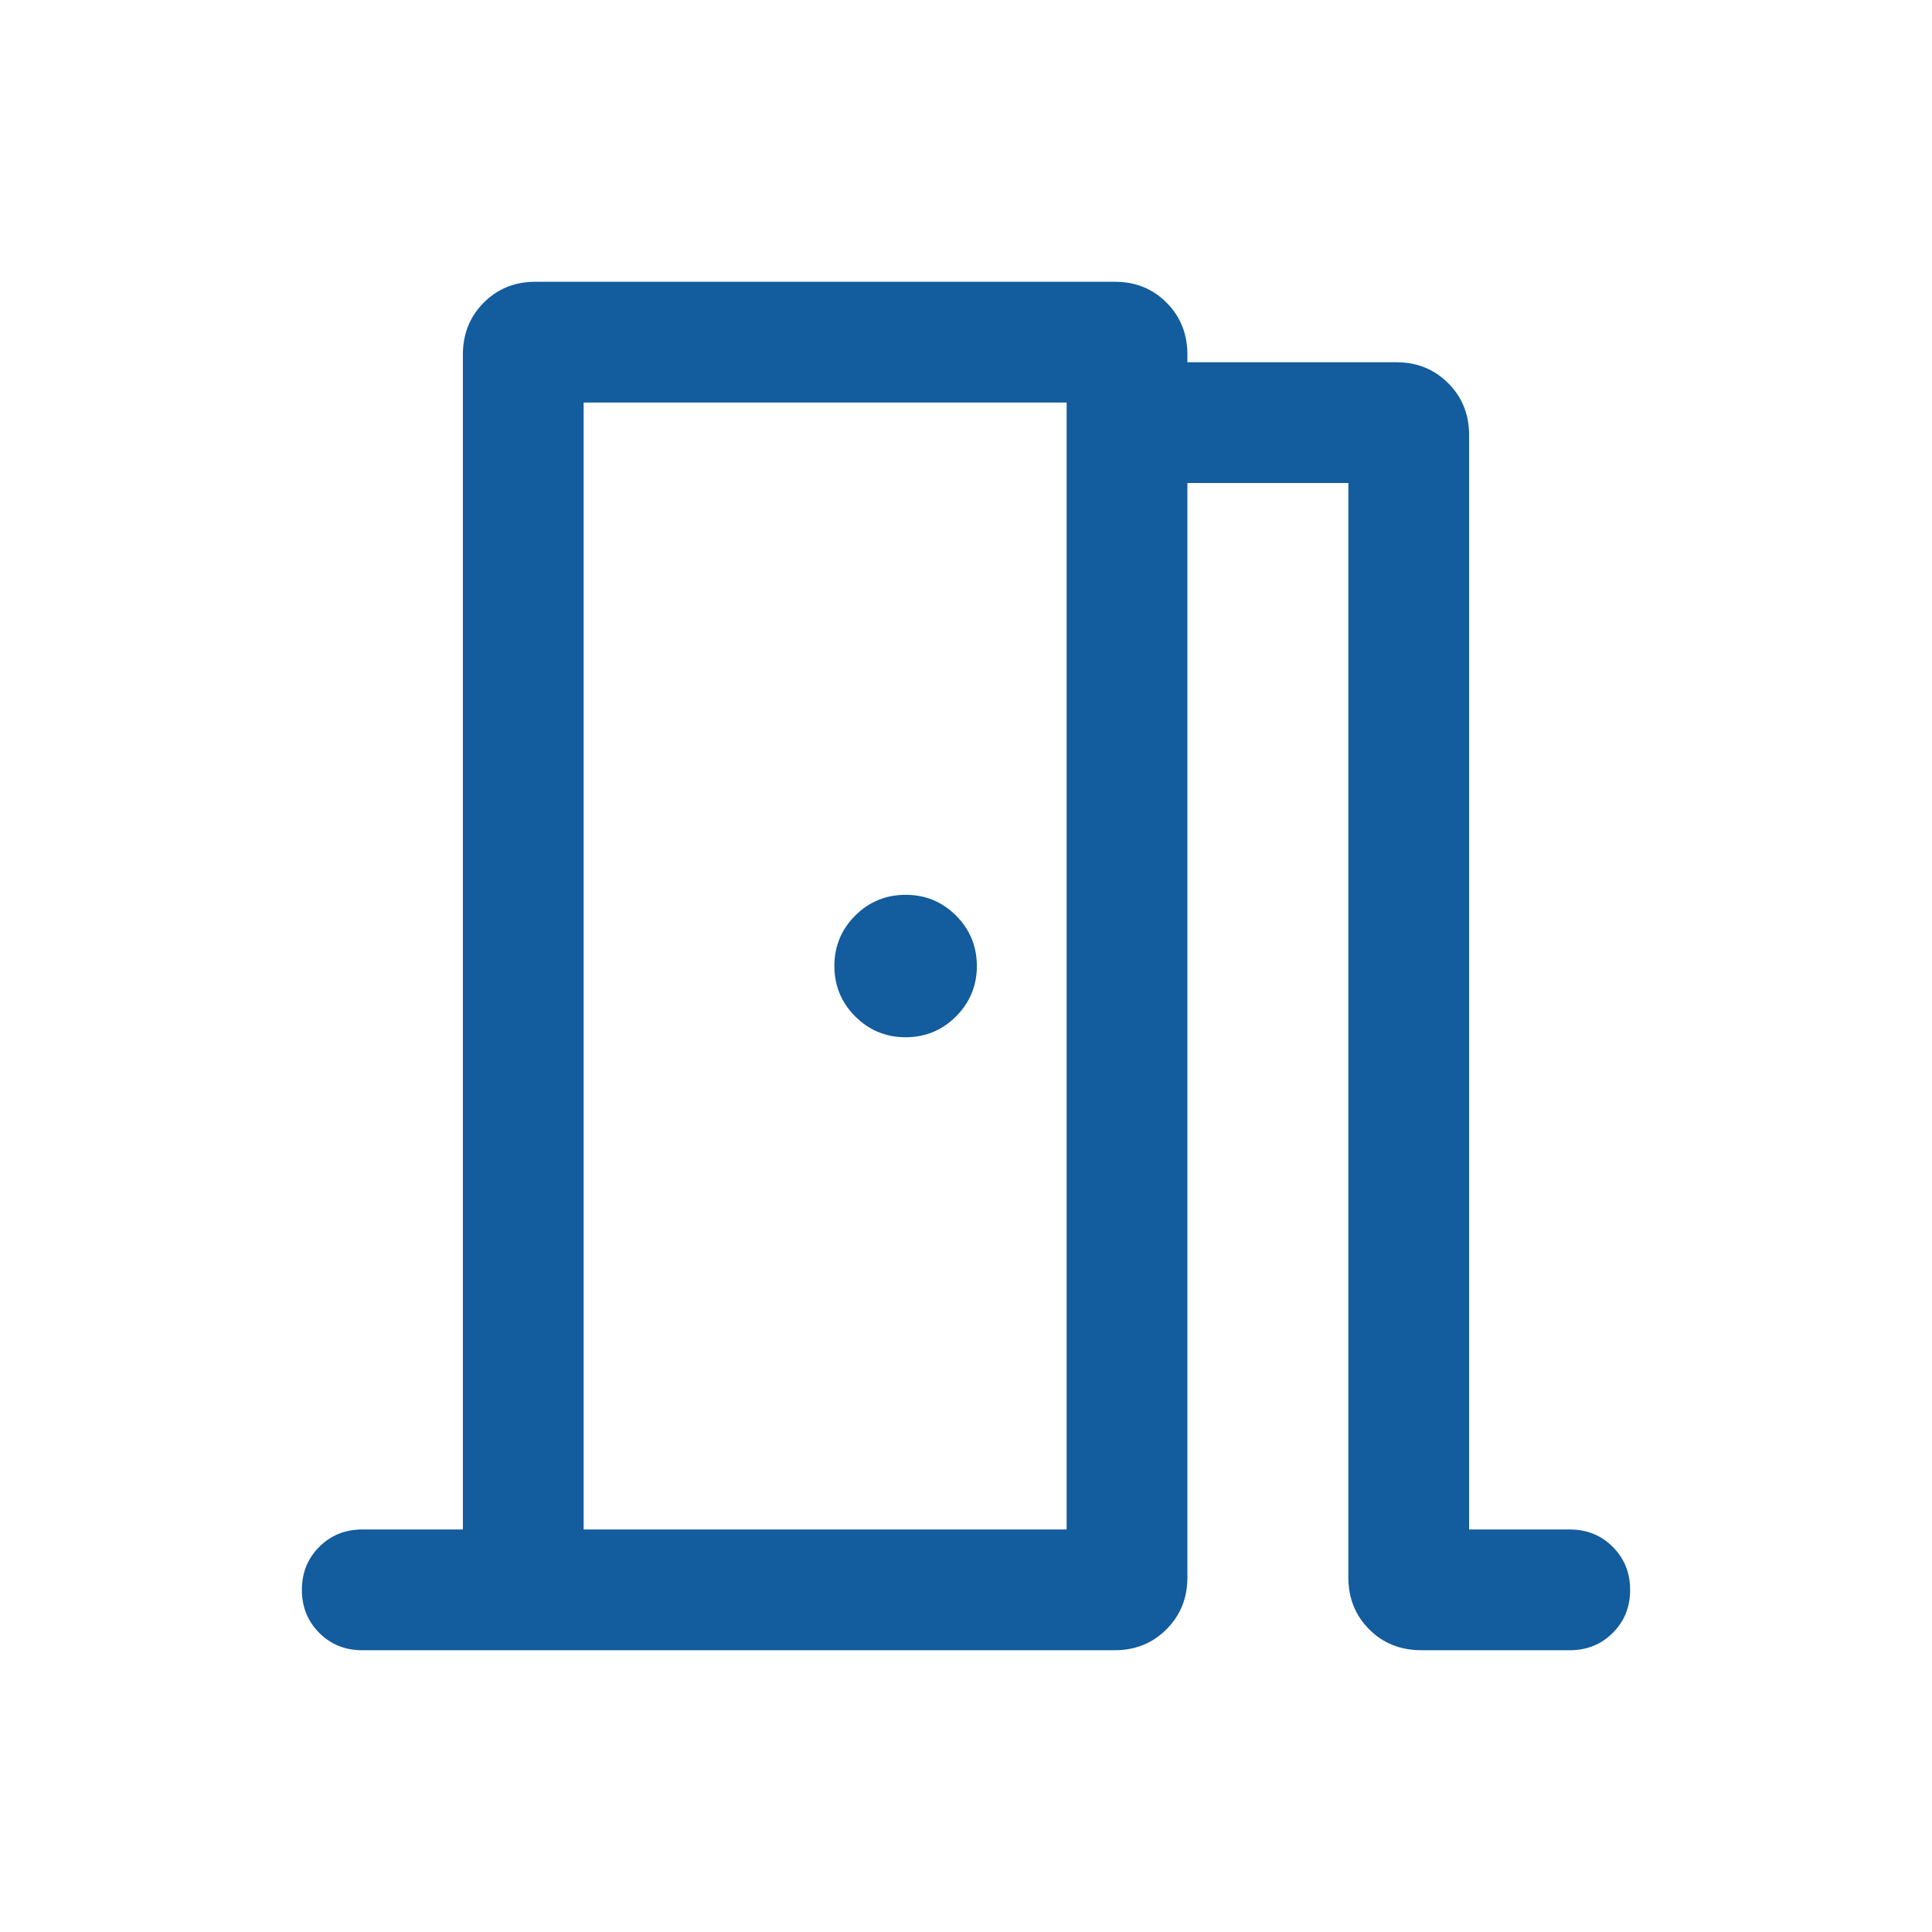
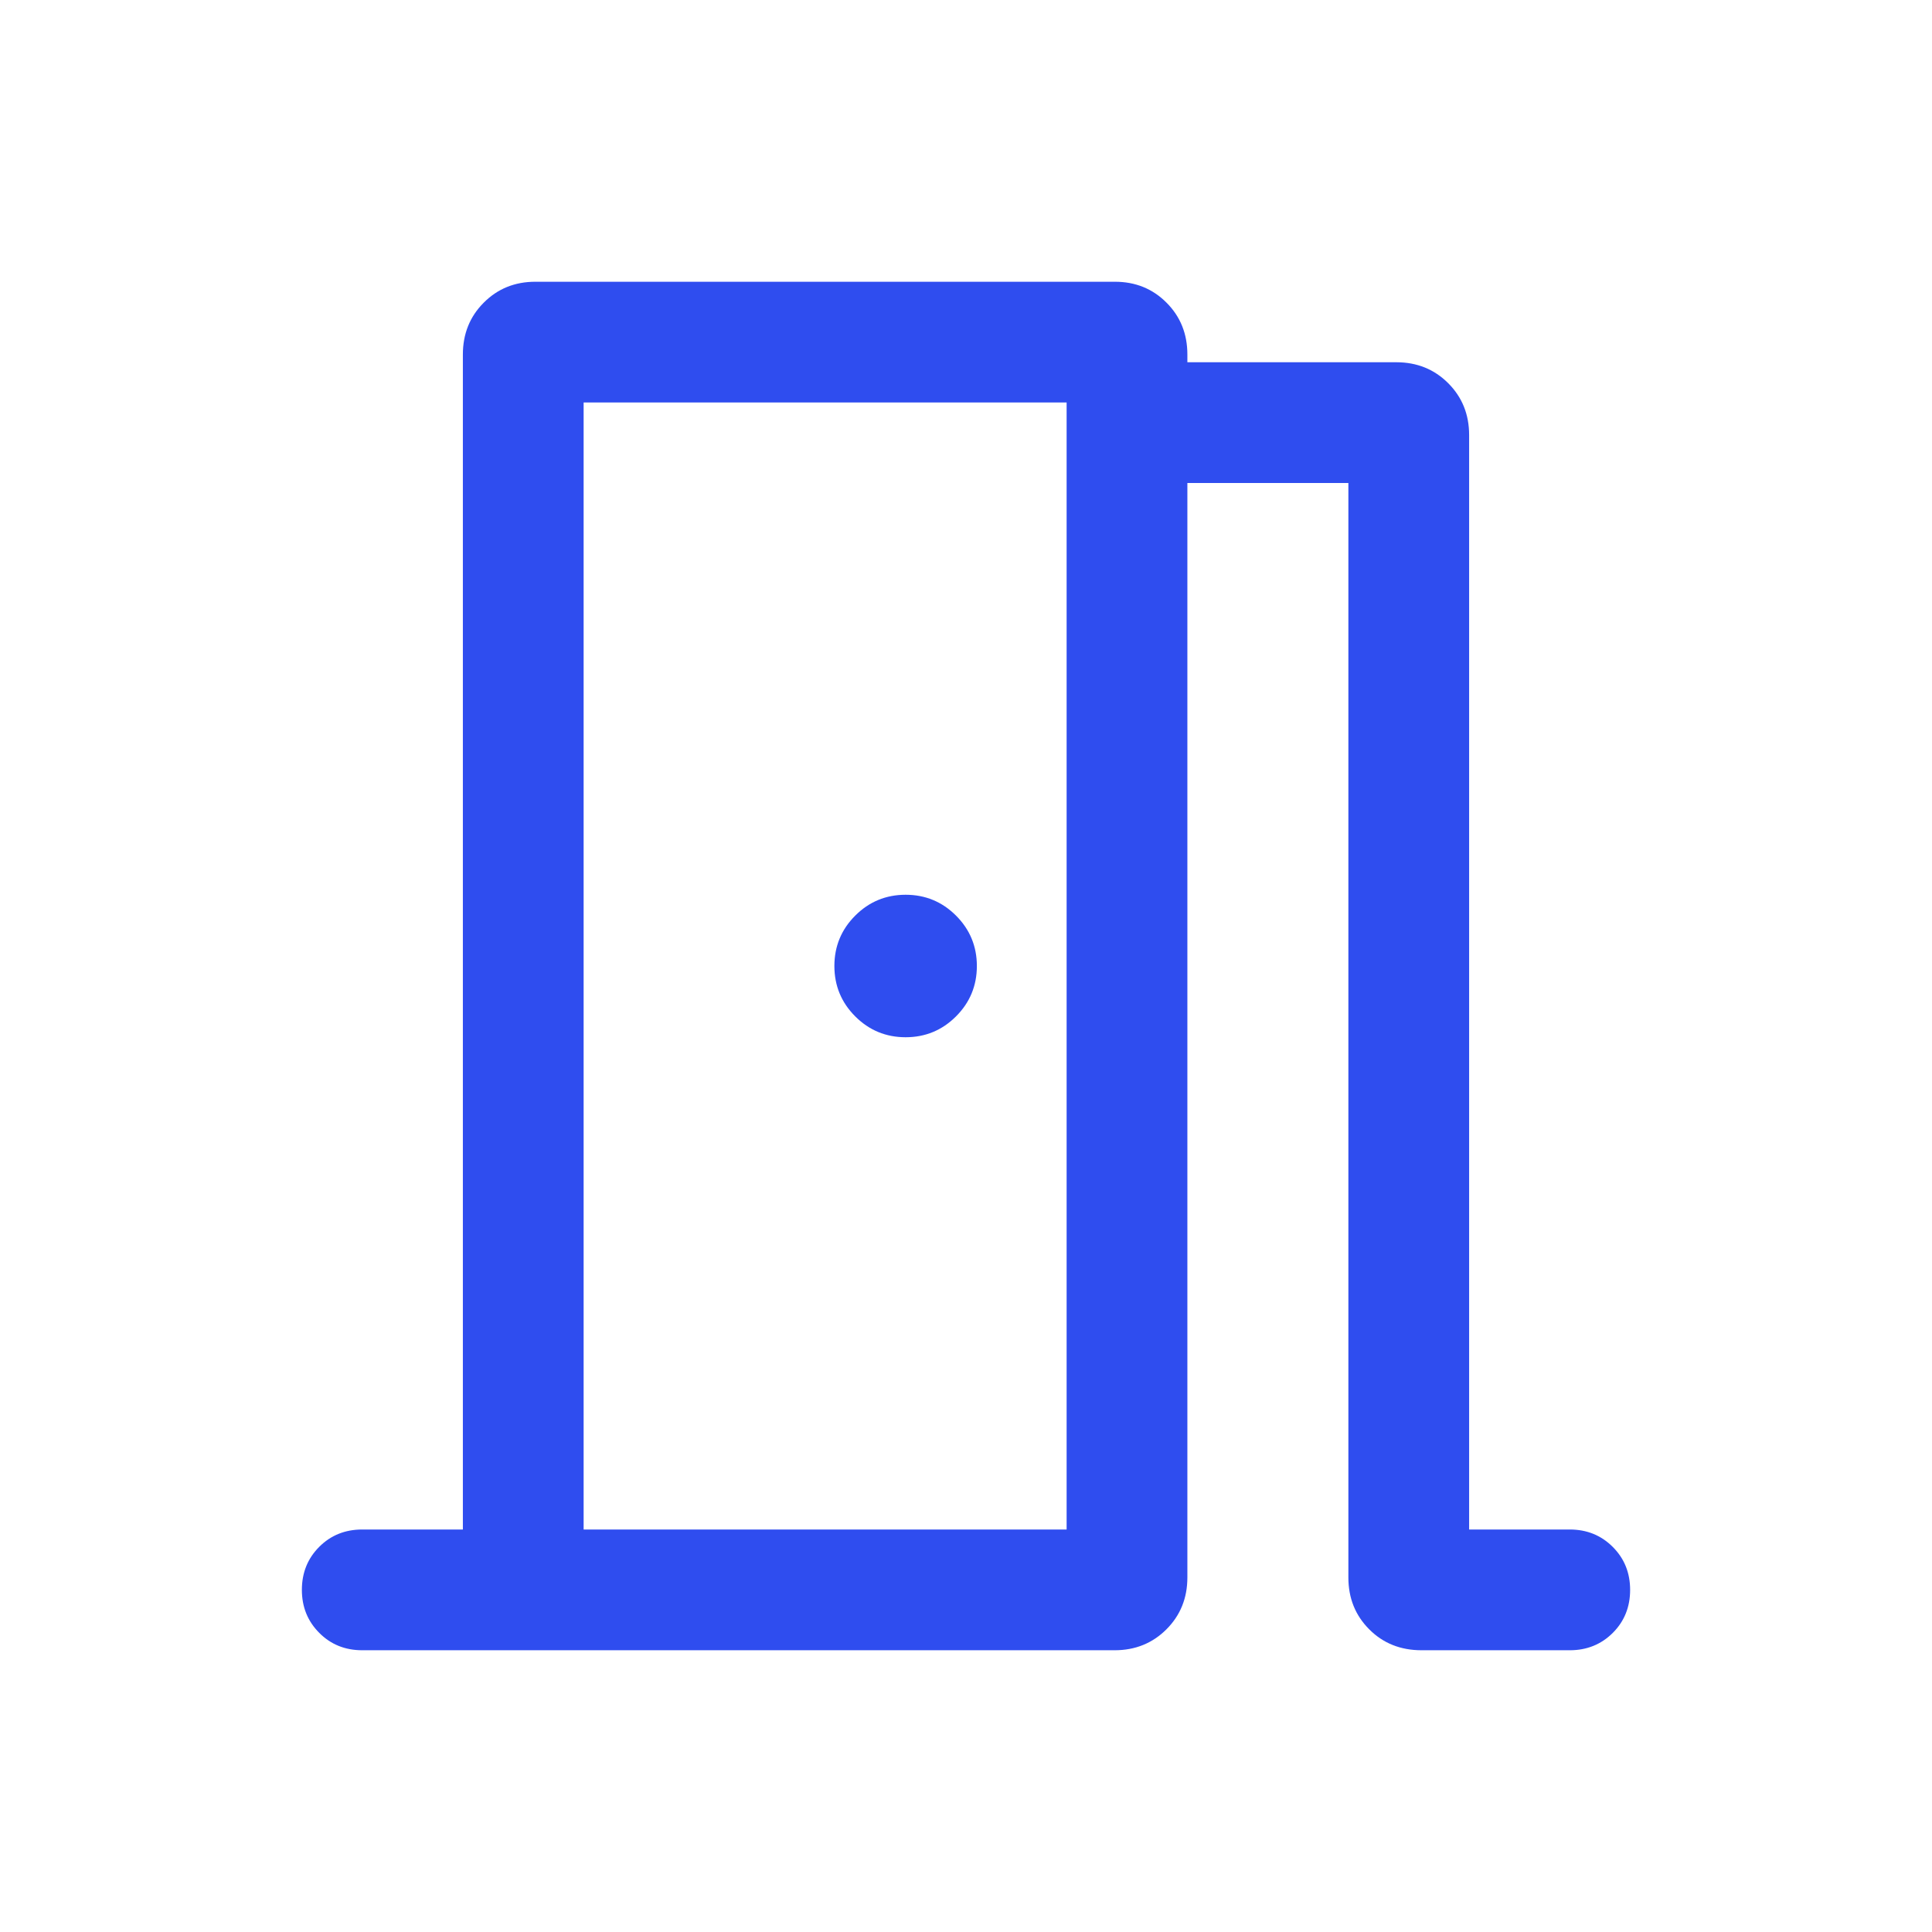
- <svg xmlns="http://www.w3.org/2000/svg" width="32" height="32" viewBox="0 0 32 32" fill="none">
-   <mask id="mask0_20984_6853" style="mask-type:alpha" maskUnits="userSpaceOnUse" x="0" y="0" width="32" height="32">
-     <rect width="32" height="32" fill="#D9D9D9" />
+ <svg xmlns="http://www.w3.org/2000/svg" width="24" height="24" viewBox="0 0 24 24" fill="none">
+   <mask id="mask0_163_6994" style="mask-type:alpha" maskUnits="userSpaceOnUse" x="0" y="0" width="24" height="24">
+     <rect width="24" height="24" fill="#D9D9D9" />
  </mask>
-   <g mask="url(#mask0_20984_6853)">
-     <path d="M6 27.333C5.717 27.333 5.479 27.238 5.288 27.046C5.096 26.854 5 26.616 5 26.333C5 26.049 5.096 25.812 5.288 25.621C5.479 25.429 5.717 25.333 6 25.333H7.667V5.872C7.667 5.53 7.782 5.244 8.012 5.013C8.242 4.782 8.527 4.667 8.867 4.667H18.467C18.807 4.667 19.092 4.782 19.322 5.013C19.552 5.244 19.667 5.53 19.667 5.872V6H23.128C23.47 6 23.756 6.116 23.987 6.347C24.218 6.578 24.333 6.864 24.333 7.205V25.333H26C26.283 25.333 26.521 25.429 26.712 25.621C26.904 25.813 27 26.05 27 26.334C27 26.617 26.904 26.855 26.712 27.046C26.521 27.238 26.283 27.333 26 27.333H23.545C23.197 27.333 22.908 27.218 22.678 26.987C22.448 26.756 22.333 26.47 22.333 26.128V8H19.667V26.128C19.667 26.47 19.551 26.756 19.32 26.987C19.089 27.218 18.803 27.333 18.462 27.333H6ZM16.18 16C16.18 15.674 16.064 15.395 15.835 15.165C15.605 14.935 15.326 14.821 15 14.821C14.674 14.821 14.395 14.935 14.165 15.165C13.935 15.395 13.82 15.674 13.82 16C13.82 16.326 13.935 16.605 14.165 16.835C14.395 17.065 14.674 17.18 15 17.18C15.326 17.18 15.605 17.065 15.835 16.835C16.064 16.605 16.18 16.326 16.18 16ZM9.667 25.333H17.667V6.667H9.667V25.333Z" fill="#135C9D" />
+   <g mask="url(#mask0_163_6994)">
+     <path d="M4.5 20.5C4.287 20.5 4.109 20.428 3.966 20.284C3.822 20.14 3.75 19.962 3.75 19.75C3.75 19.537 3.822 19.359 3.966 19.215C4.109 19.072 4.287 19 4.5 19H5.75V4.404C5.75 4.148 5.836 3.933 6.009 3.76C6.181 3.587 6.395 3.5 6.65 3.5H13.85C14.105 3.5 14.319 3.587 14.491 3.76C14.664 3.933 14.75 4.148 14.75 4.404V4.5H17.346C17.602 4.5 17.817 4.587 17.99 4.76C18.163 4.933 18.25 5.148 18.25 5.404V19H19.5C19.712 19 19.89 19.072 20.034 19.216C20.178 19.36 20.25 19.538 20.25 19.75C20.25 19.963 20.178 20.141 20.034 20.285C19.89 20.428 19.712 20.5 19.5 20.5H17.659C17.398 20.5 17.181 20.413 17.009 20.24C16.836 20.067 16.75 19.852 16.75 19.596V6H14.75V19.596C14.75 19.852 14.663 20.067 14.49 20.24C14.317 20.413 14.102 20.5 13.846 20.5H4.5ZM12.135 12C12.135 11.755 12.048 11.546 11.876 11.374C11.704 11.202 11.495 11.115 11.25 11.115C11.005 11.115 10.796 11.202 10.624 11.374C10.452 11.546 10.365 11.755 10.365 12C10.365 12.245 10.452 12.454 10.624 12.626C10.796 12.798 11.005 12.885 11.25 12.885C11.495 12.885 11.704 12.798 11.876 12.626C12.048 12.454 12.135 12.245 12.135 12ZM7.25 19H13.25V5H7.25V19Z" fill="#2F4DEF" />
  </g>
</svg>
